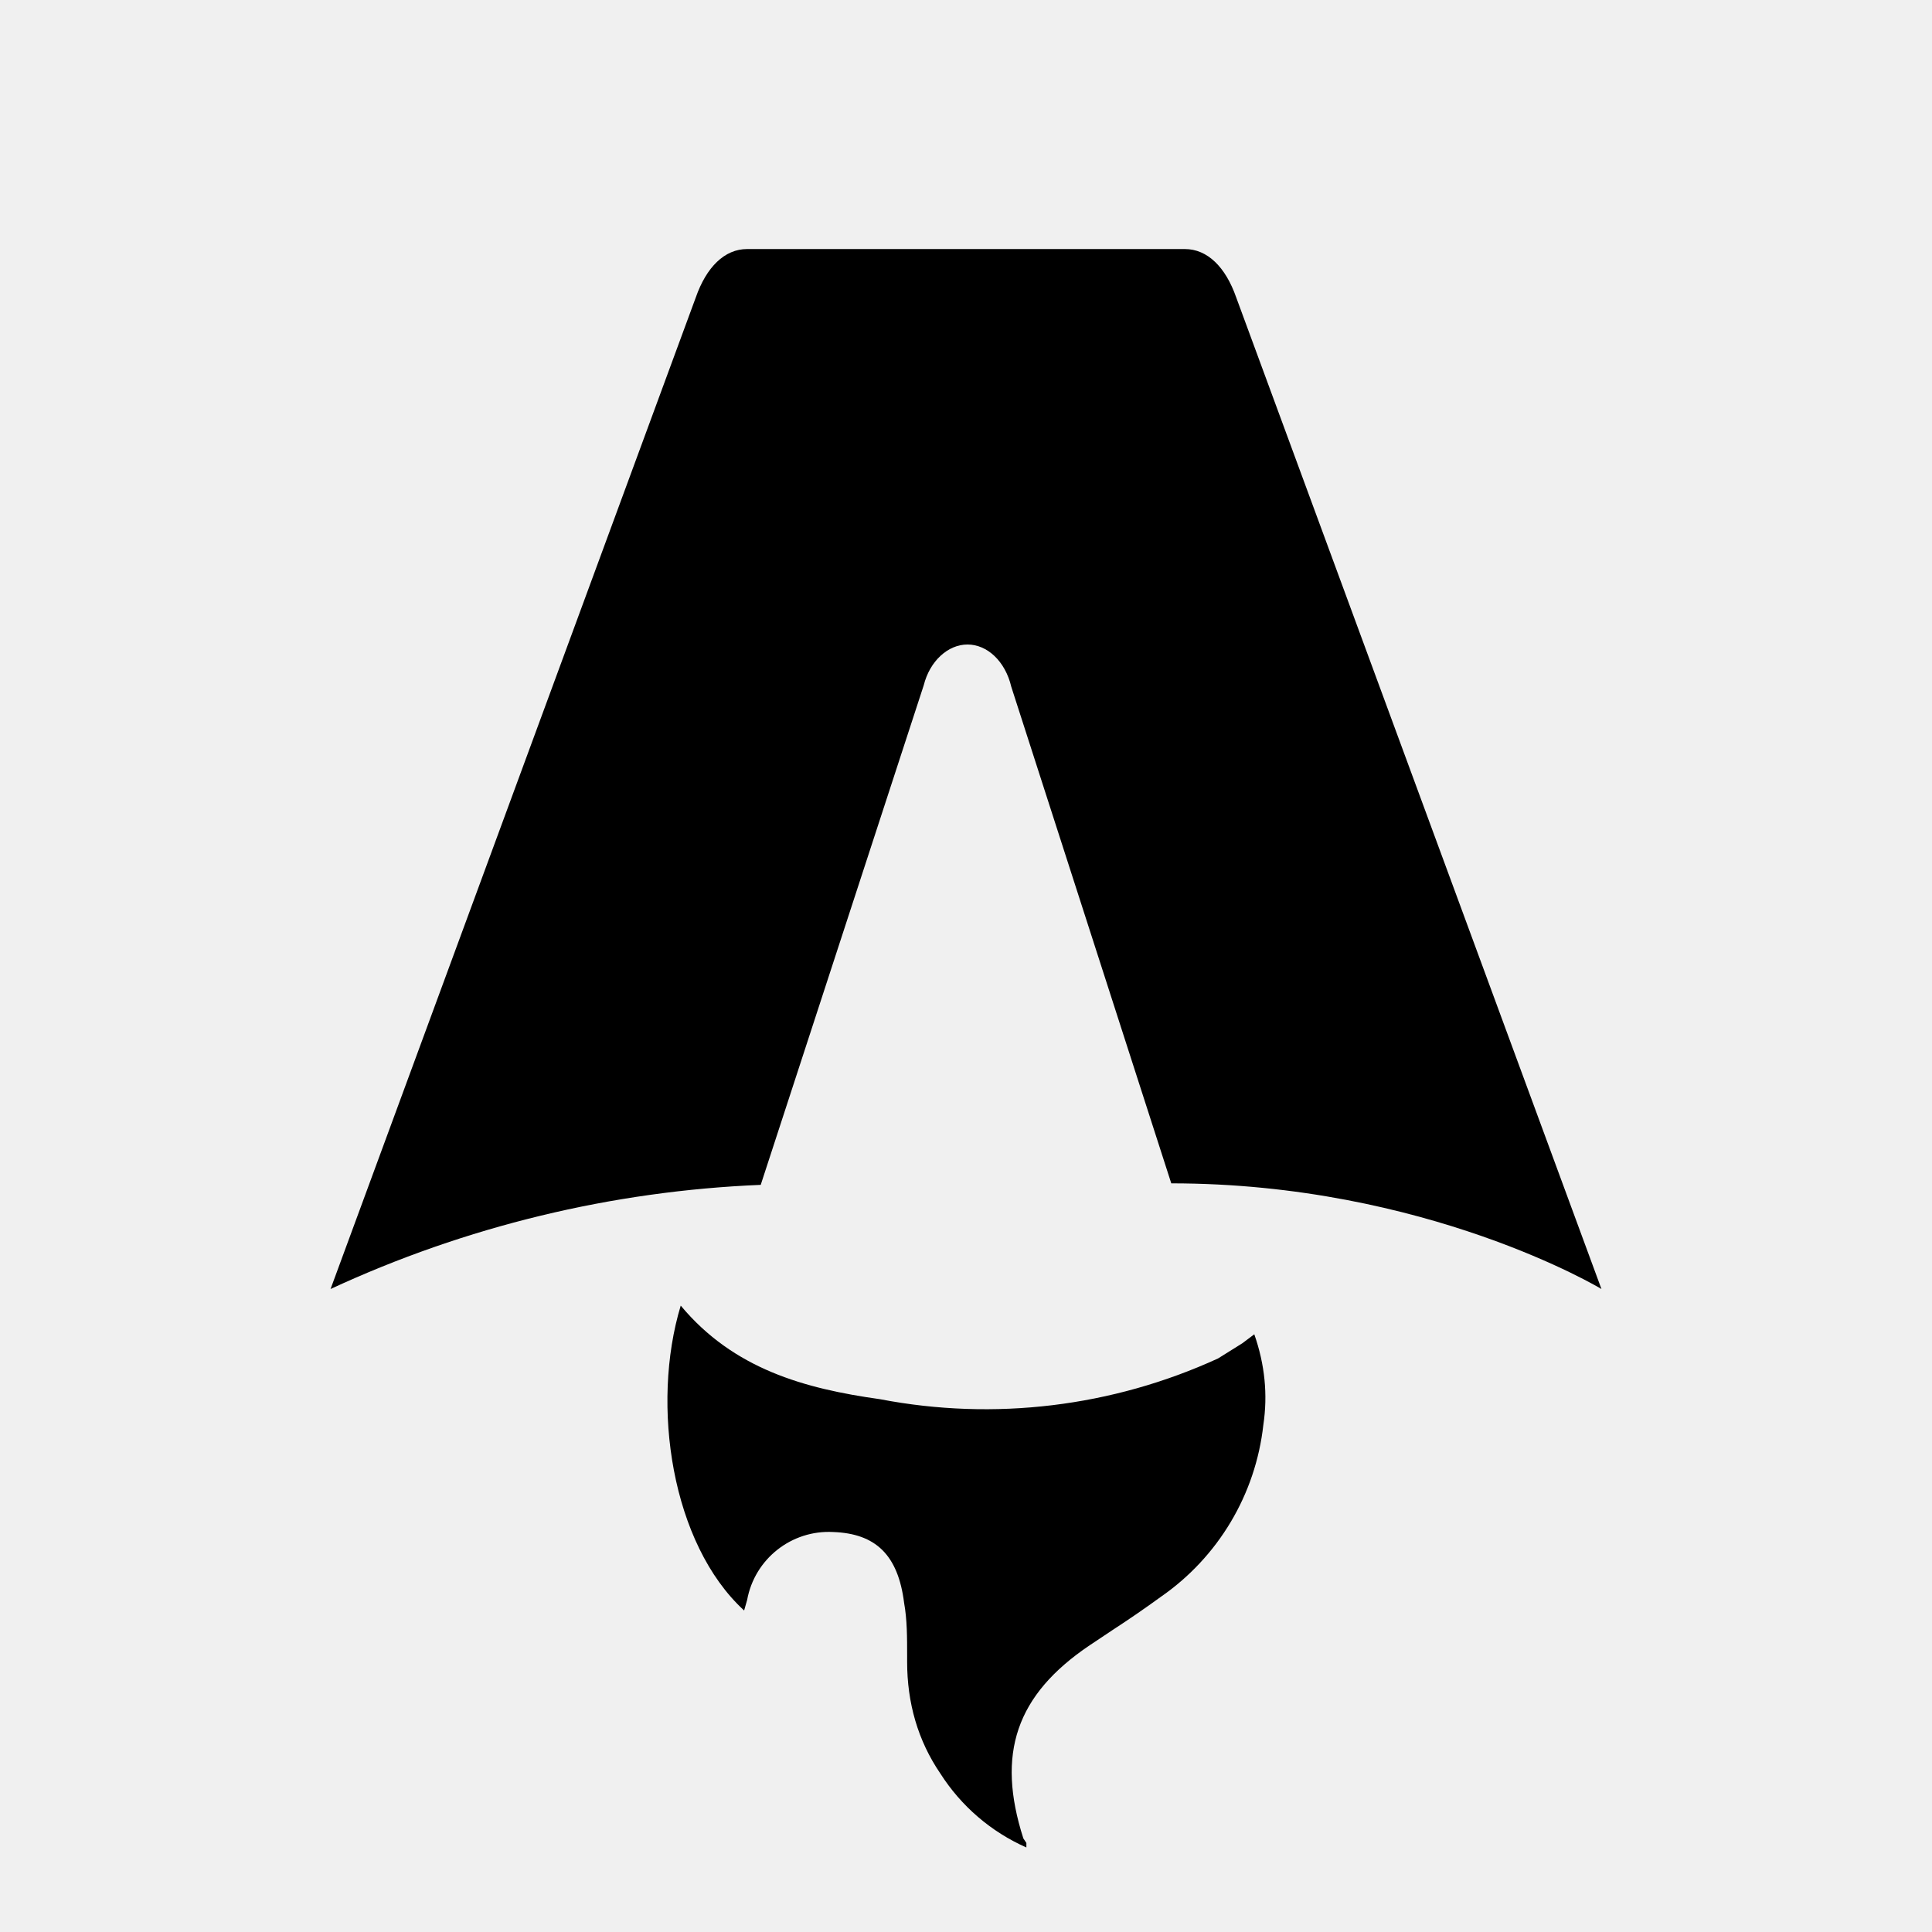
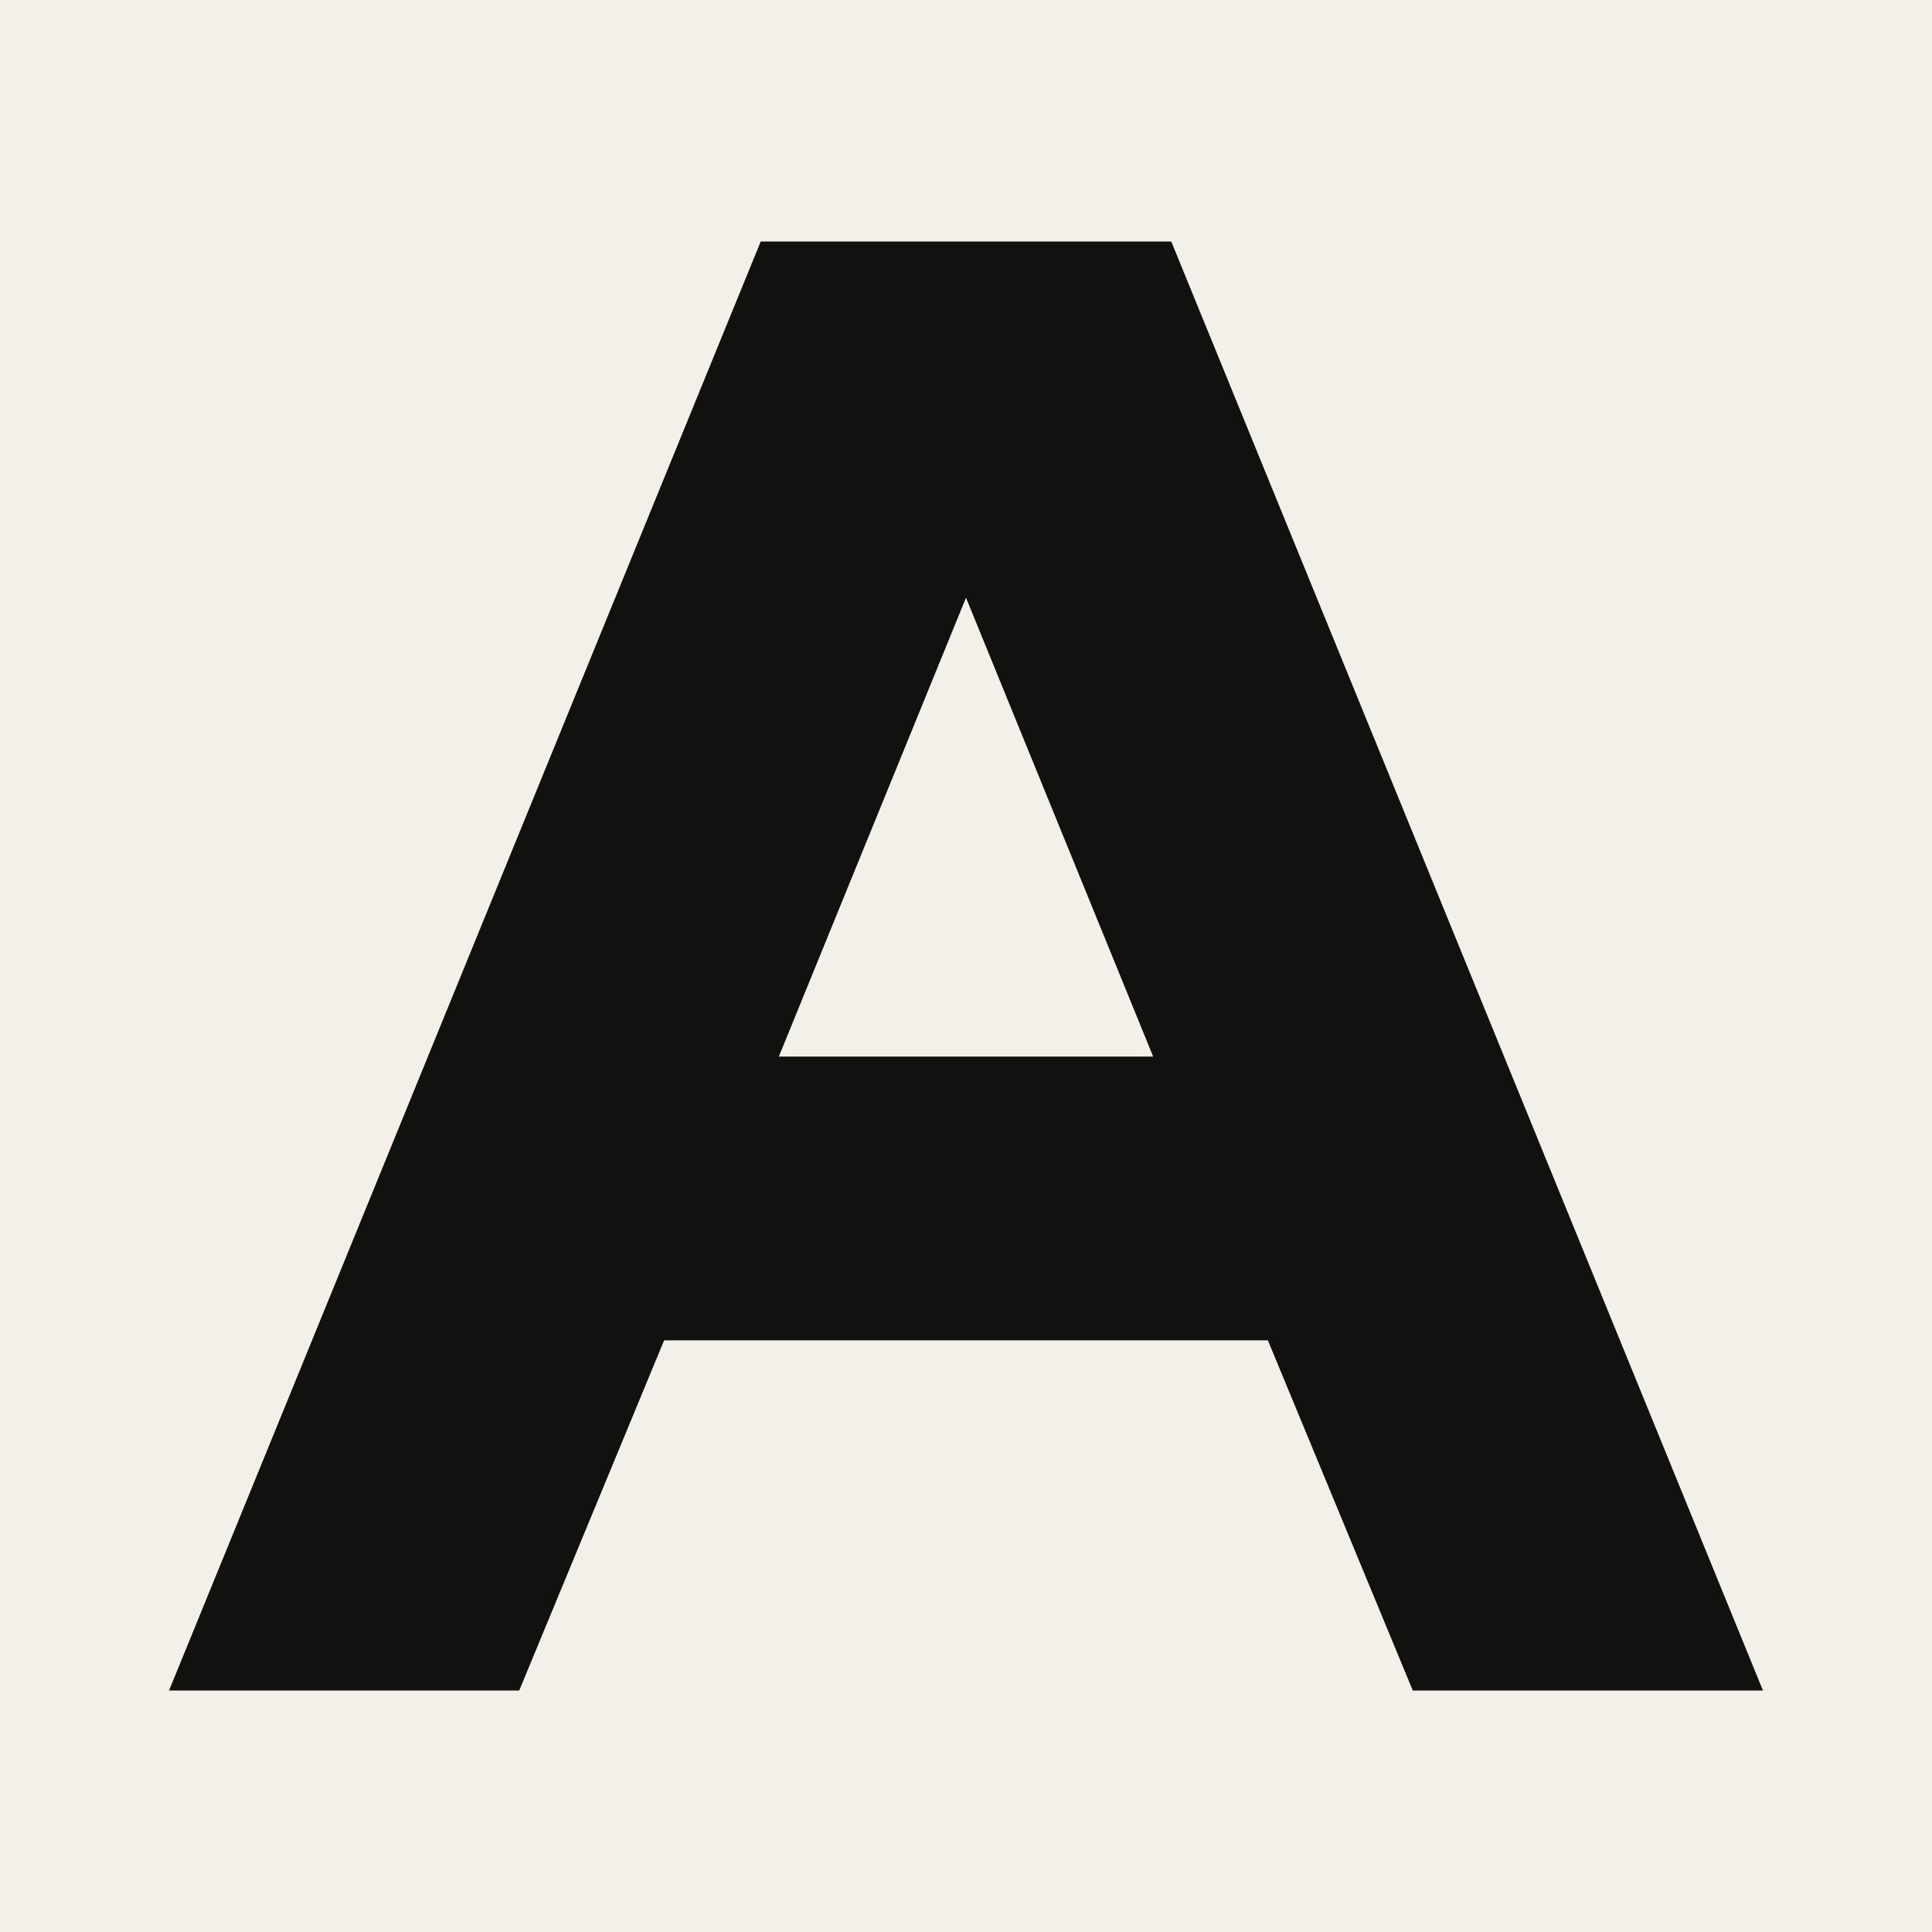
- <svg xmlns="http://www.w3.org/2000/svg" fill="none" viewBox="0 0 128 128">
-   <path d="M50.4 78.5a75.1 75.1 0 0 0-28.5 6.9l24.2-65.7c.7-2 1.9-3.2 3.4-3.2h29c1.5 0 2.7 1.2 3.4 3.2l24.2 65.7s-11.6-7-28.5-7L67 45.5c-.4-1.7-1.6-2.8-2.9-2.8-1.3 0-2.5 1.1-2.9 2.7L50.4 78.5Zm-1.1 28.2Zm-4.2-20.2c-2 6.6-.6 15.8 4.2 20.2a17.5 17.5 0 0 1 .2-.7 5.5 5.5 0 0 1 5.7-4.5c2.8.1 4.3 1.5 4.7 4.7.2 1.1.2 2.3.2 3.5v.4c0 2.7.7 5.2 2.2 7.4a13 13 0 0 0 5.7 4.9v-.3l-.2-.3c-1.8-5.6-.5-9.5 4.4-12.8l1.5-1a73 73 0 0 0 3.2-2.2 16 16 0 0 0 6.8-11.4c.3-2 .1-4-.6-6l-.8.6-1.6 1a37 37 0 0 1-22.4 2.7c-5-.7-9.7-2-13.2-6.2Z" />
+ <svg xmlns="http://www.w3.org/2000/svg" viewBox="0 0 32 32">
+   <rect class="tile" width="32" height="32" />
+   <path class="glyph" fill-rule="evenodd" d="M2.8 28 12.6 4h6.8L29.2 28h-5.8L21 22.2H11L8.6 28Zm13.2-18.1 3.1 7.6h-6.2Z" />
  <style>
-         path { fill: #000; }
-         @media (prefers-color-scheme: dark) {
-             path { fill: #FFF; }
+         .tile  { fill: #f2f0e9; }
+         .glyph { fill: #111110; }
+         @media (prefers-color-scheme: light) {
+             .tile  { fill: #131310; }
+             .glyph { fill: #f2f1ee; }
        }
    </style>
</svg>
